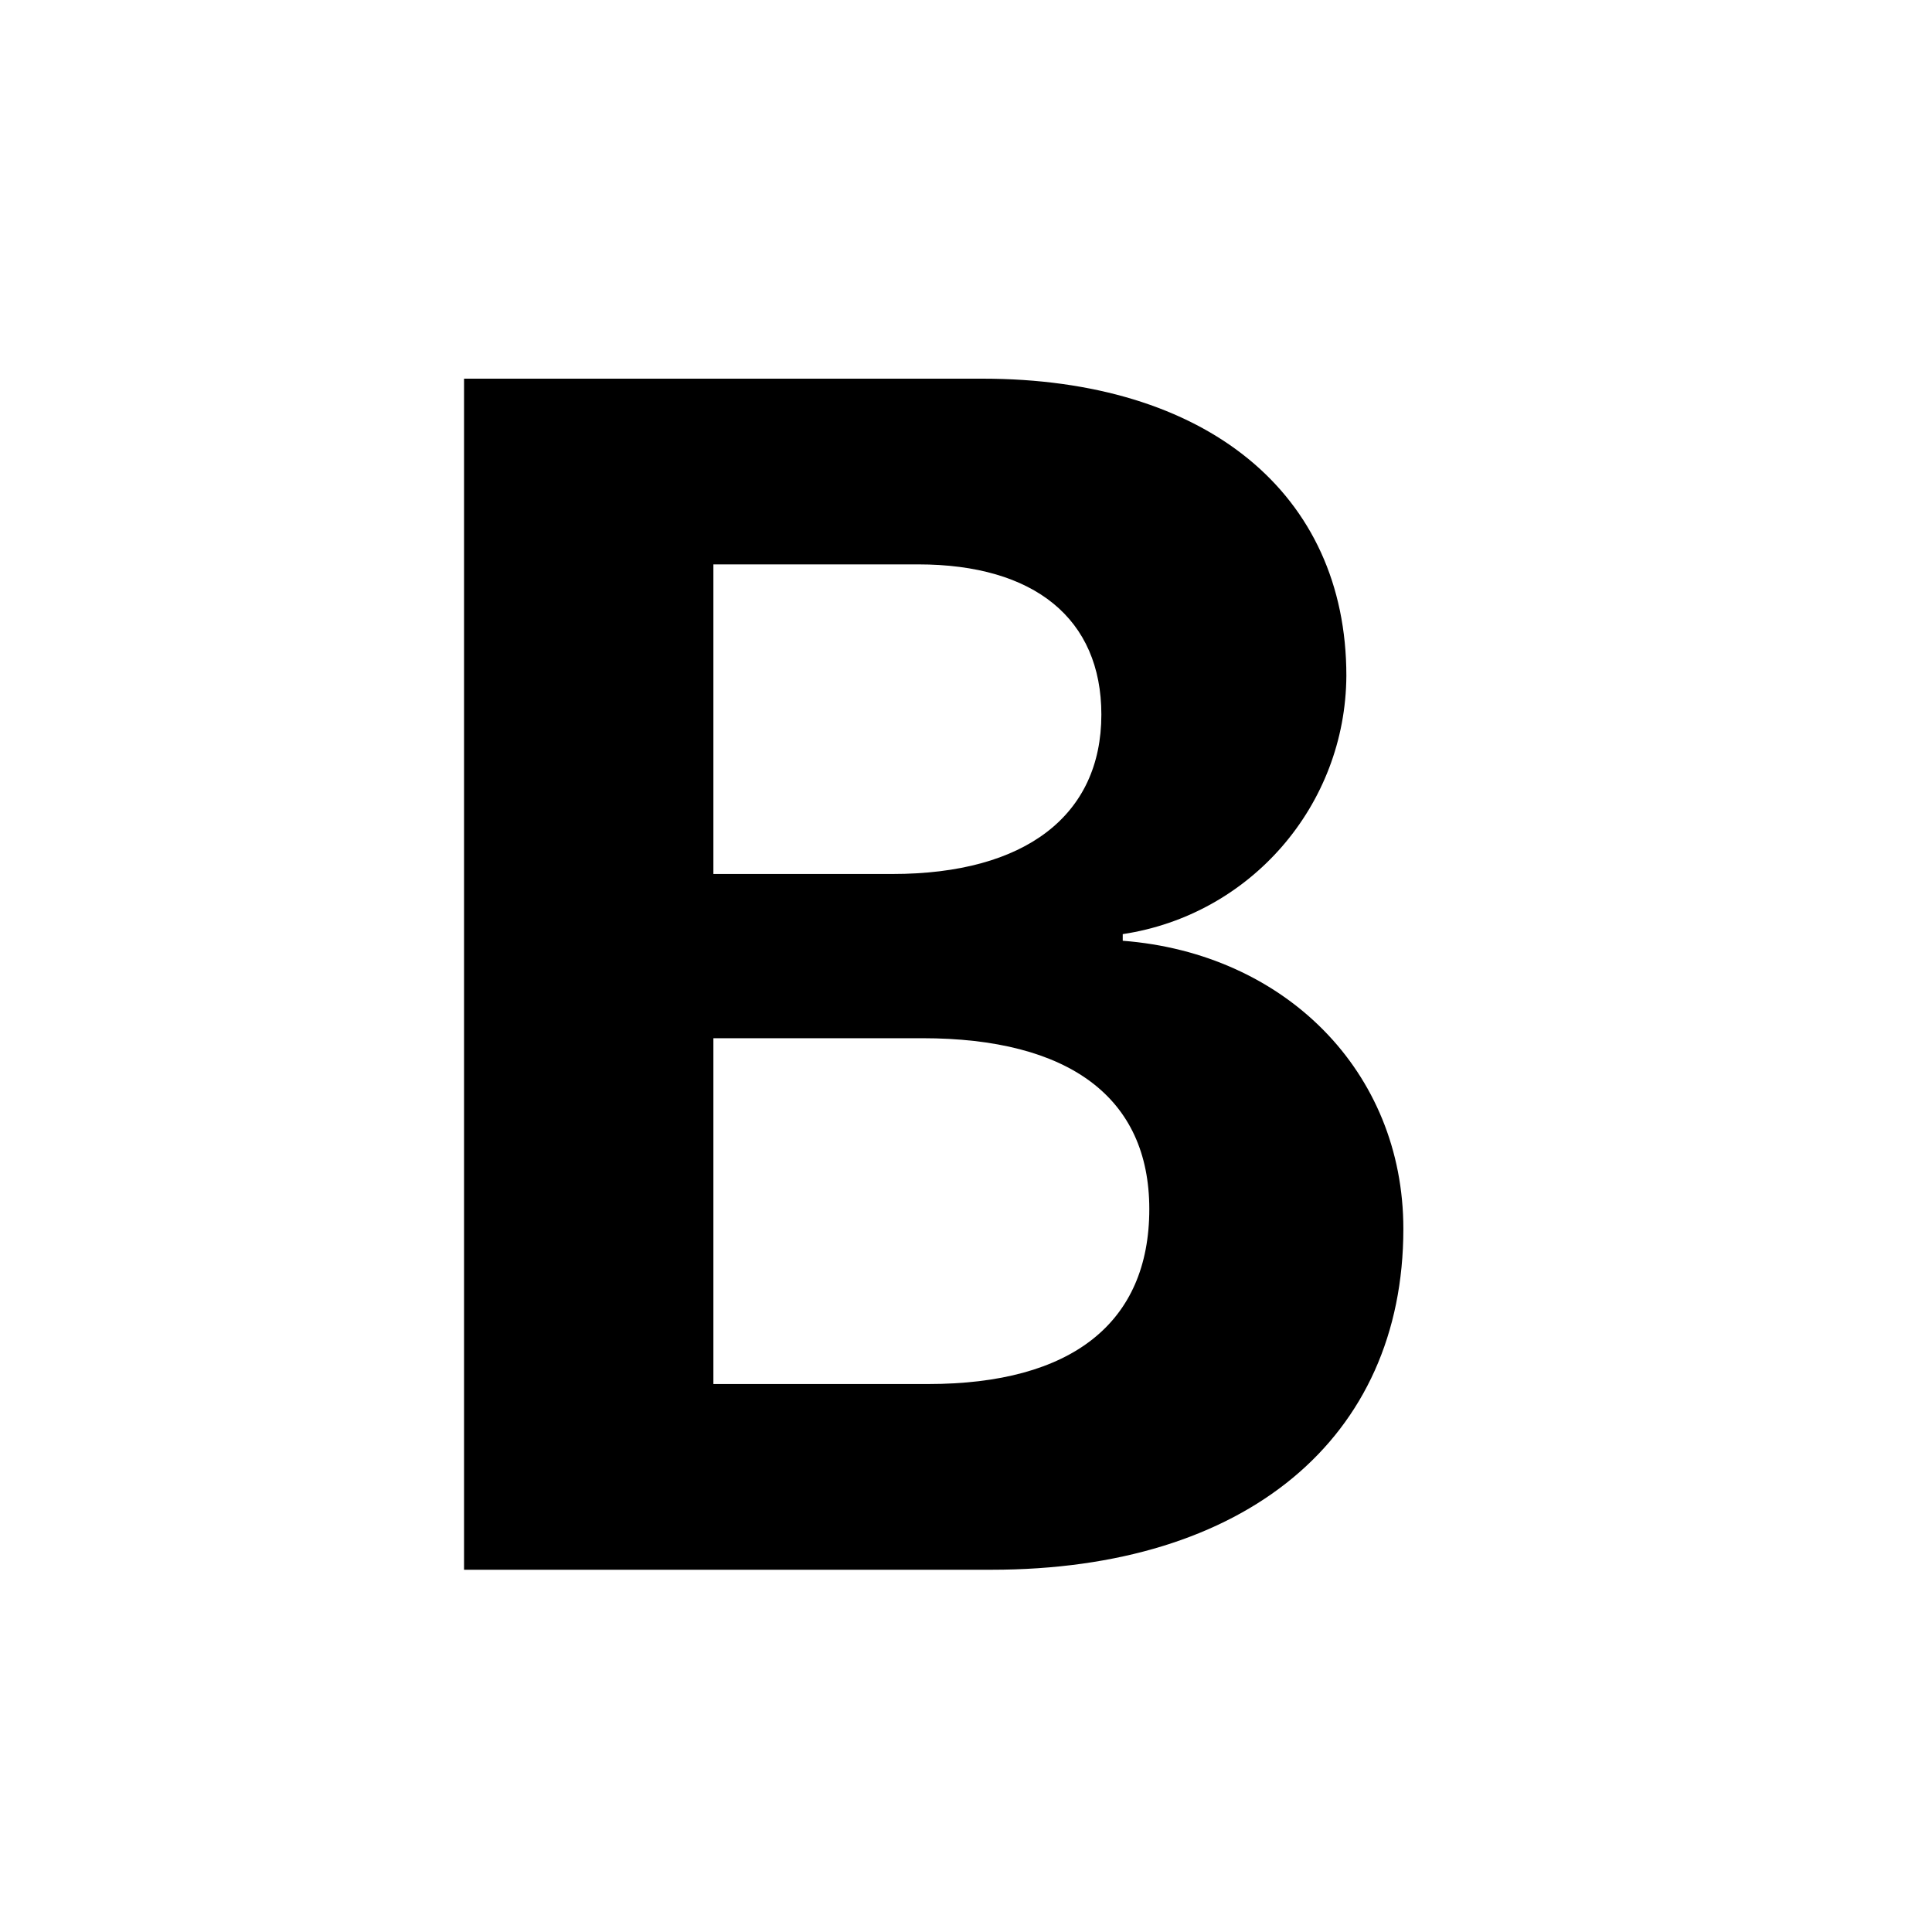
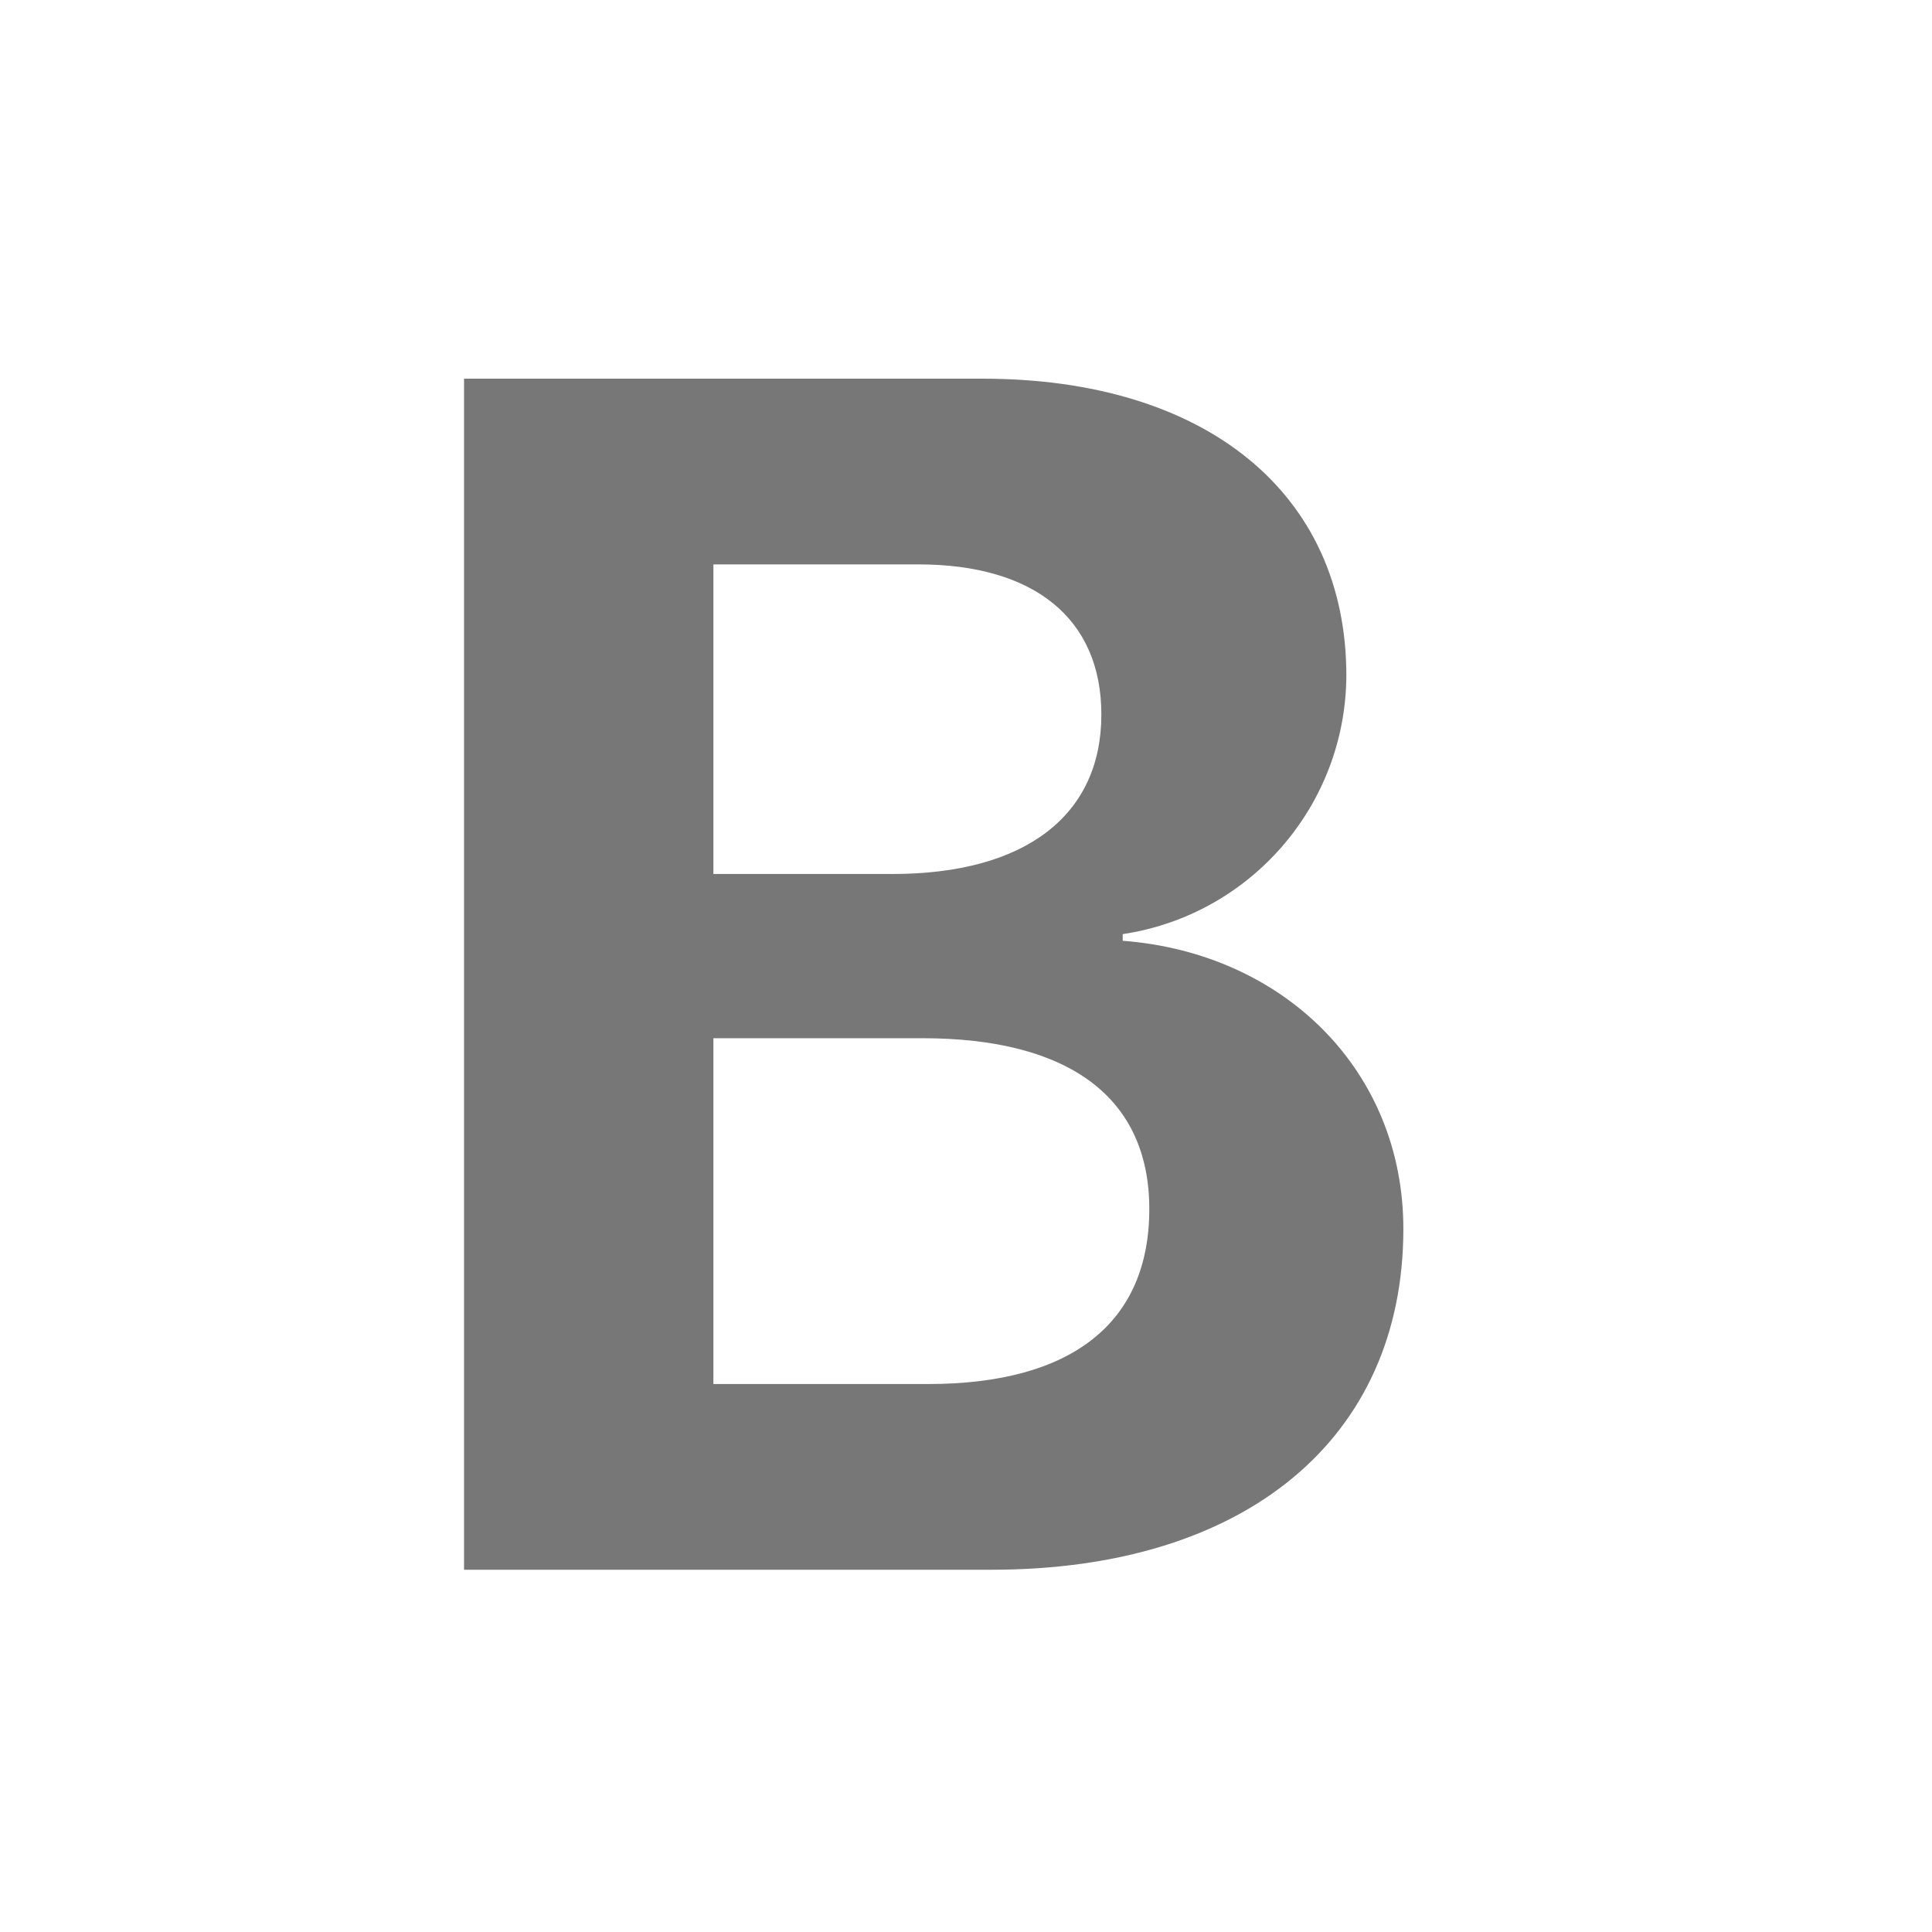
- <svg xmlns="http://www.w3.org/2000/svg" width="16" height="16" fill="currentColor" class="bi bi-type-bold" viewBox="0 0 16 16">
-   <path d="M8.21 13c2.106 0 3.412-1.087 3.412-2.823 0-1.306-.984-2.283-2.324-2.386v-.055a2.176 2.176 0 0 0 1.852-2.14c0-1.51-1.162-2.46-3.014-2.46H3.843V13H8.21zM5.908 4.674h1.696c.963 0 1.517.451 1.517 1.244 0 .834-.629 1.32-1.73 1.32H5.908V4.673zm0 6.788V8.598h1.73c1.217 0 1.88.492 1.88 1.415 0 .943-.643 1.449-1.832 1.449H5.907z" />
+ <svg xmlns="http://www.w3.org/2000/svg" width="16" height="16" class="bi bi-type-bold" viewBox="0 0 16 16">
+   <path fill="#777" d="M8.21 13c2.106 0 3.412-1.087 3.412-2.823 0-1.306-.984-2.283-2.324-2.386v-.055a2.176 2.176 0 0 0 1.852-2.14c0-1.51-1.162-2.46-3.014-2.46H3.843V13H8.21zM5.908 4.674h1.696c.963 0 1.517.451 1.517 1.244 0 .834-.629 1.32-1.73 1.32H5.908V4.673zm0 6.788V8.598h1.73c1.217 0 1.88.492 1.88 1.415 0 .943-.643 1.449-1.832 1.449H5.907z" />
</svg>
